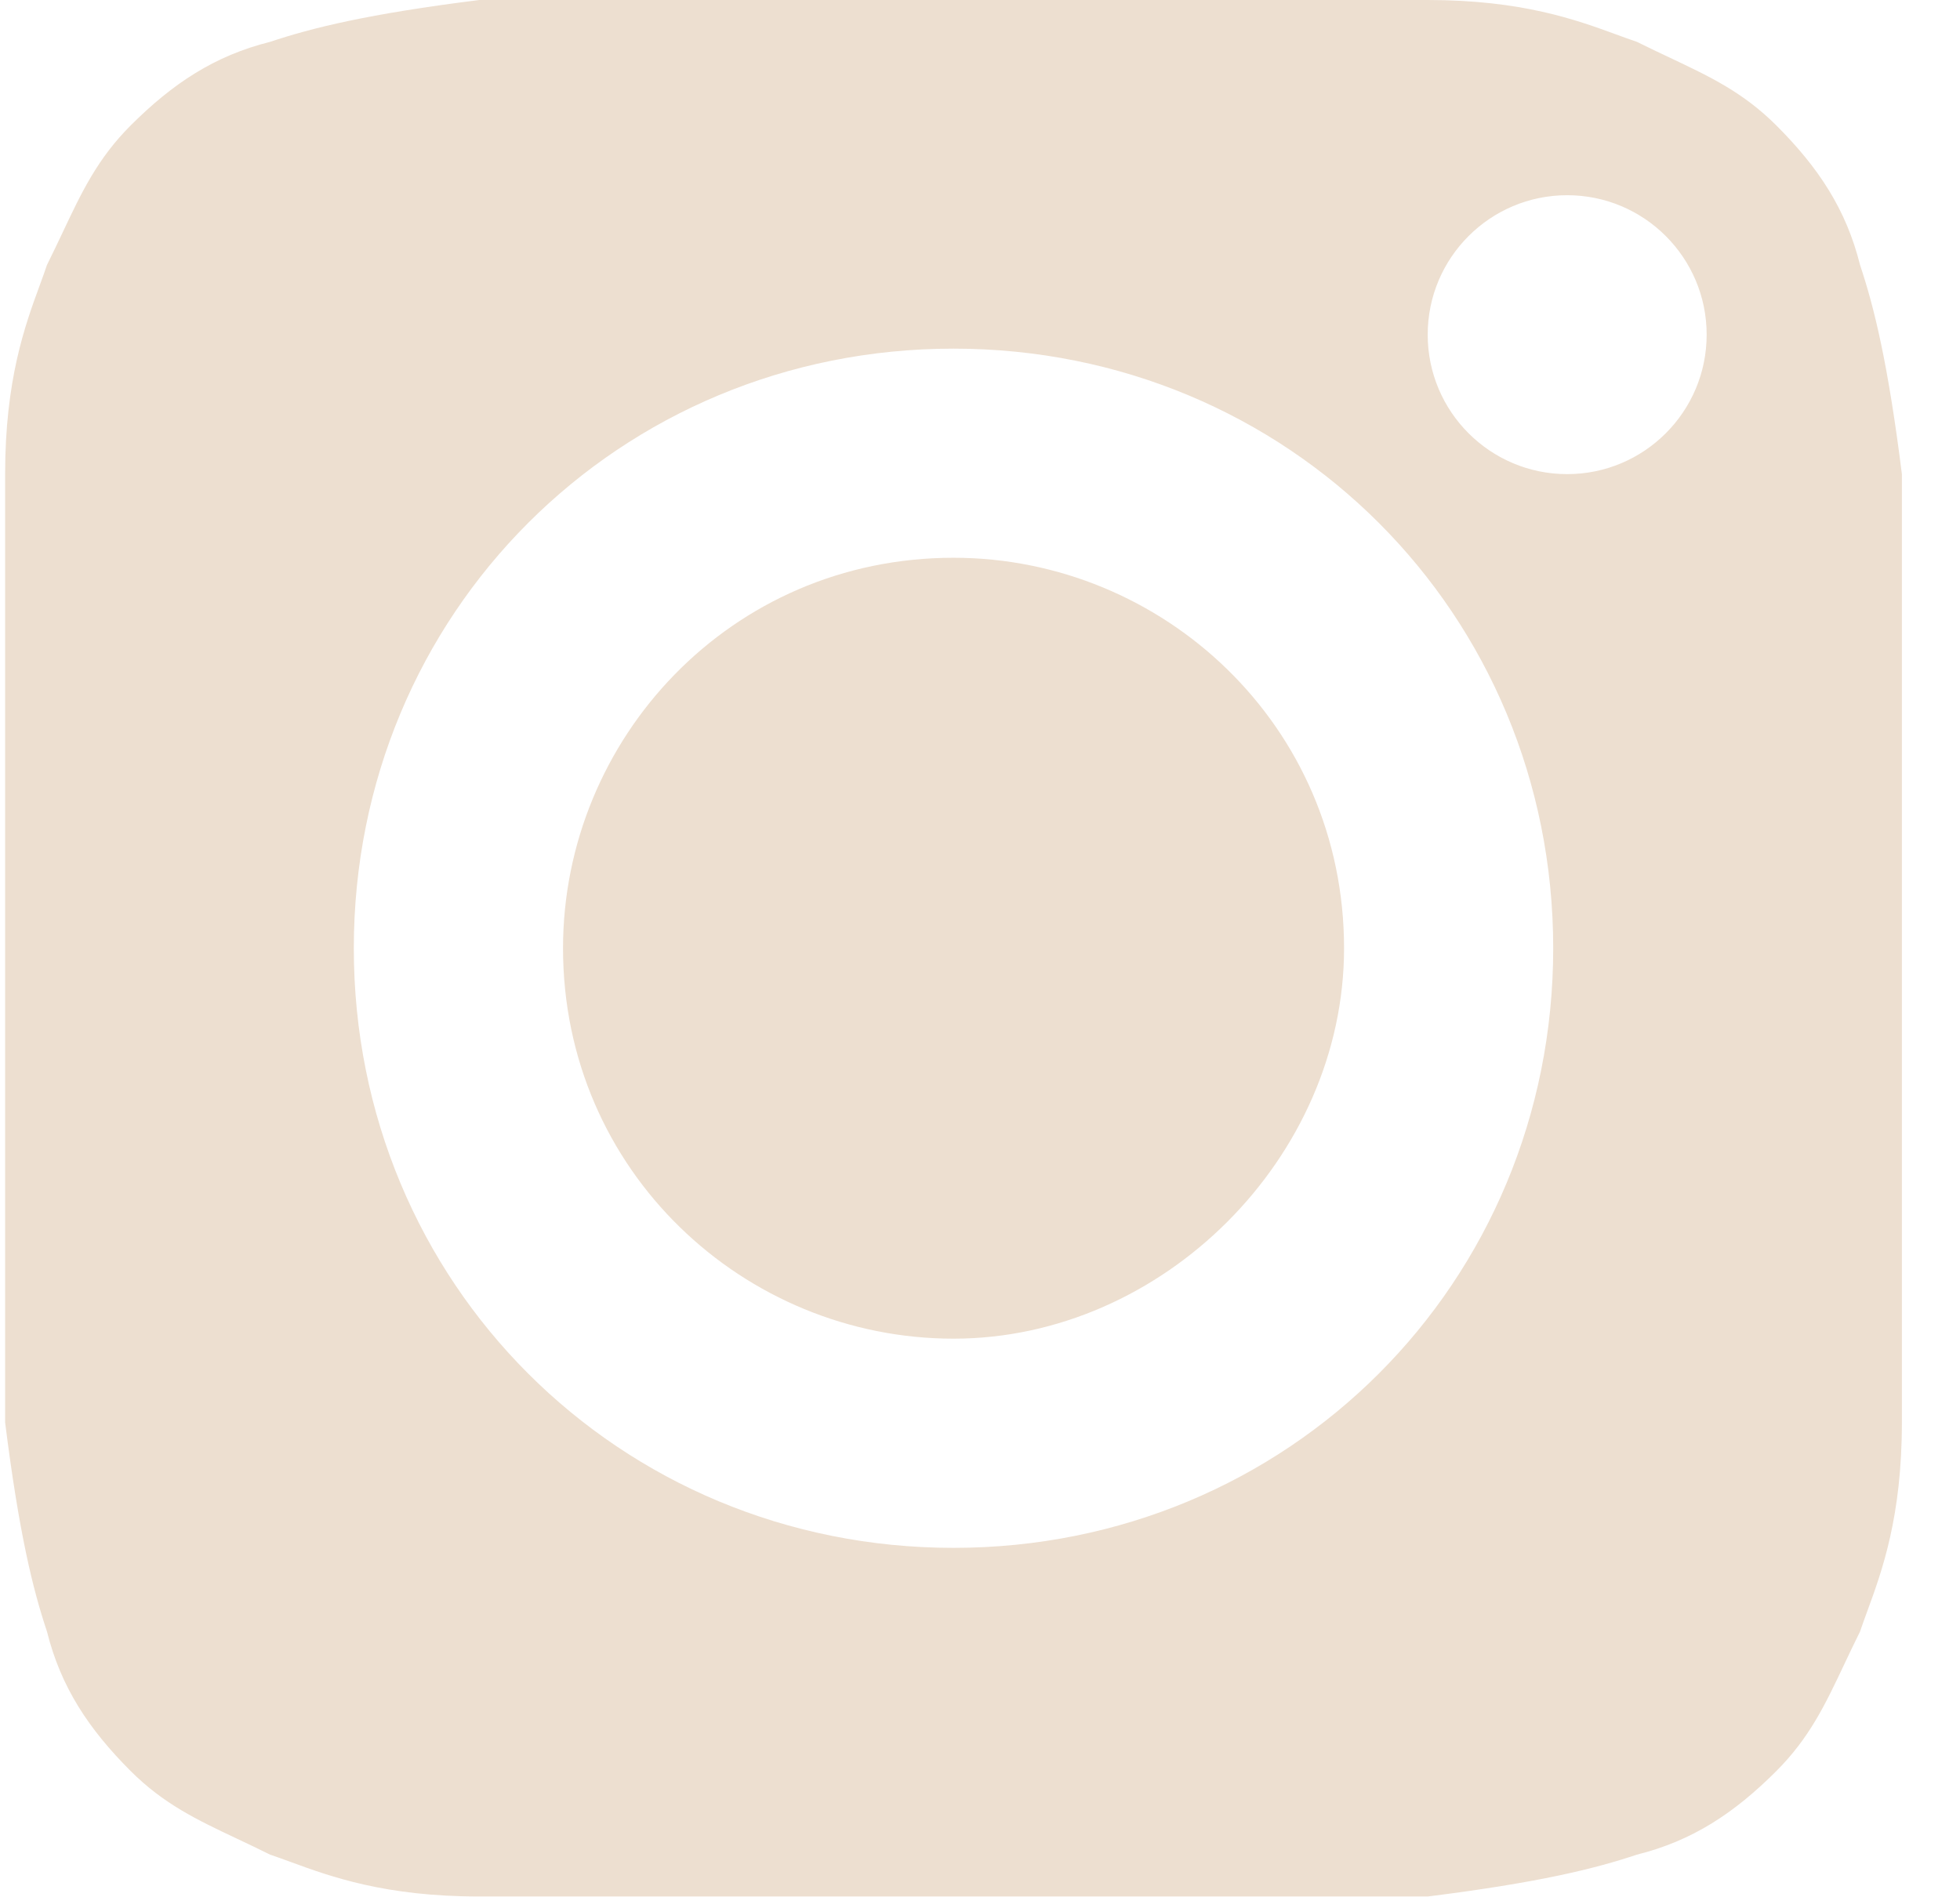
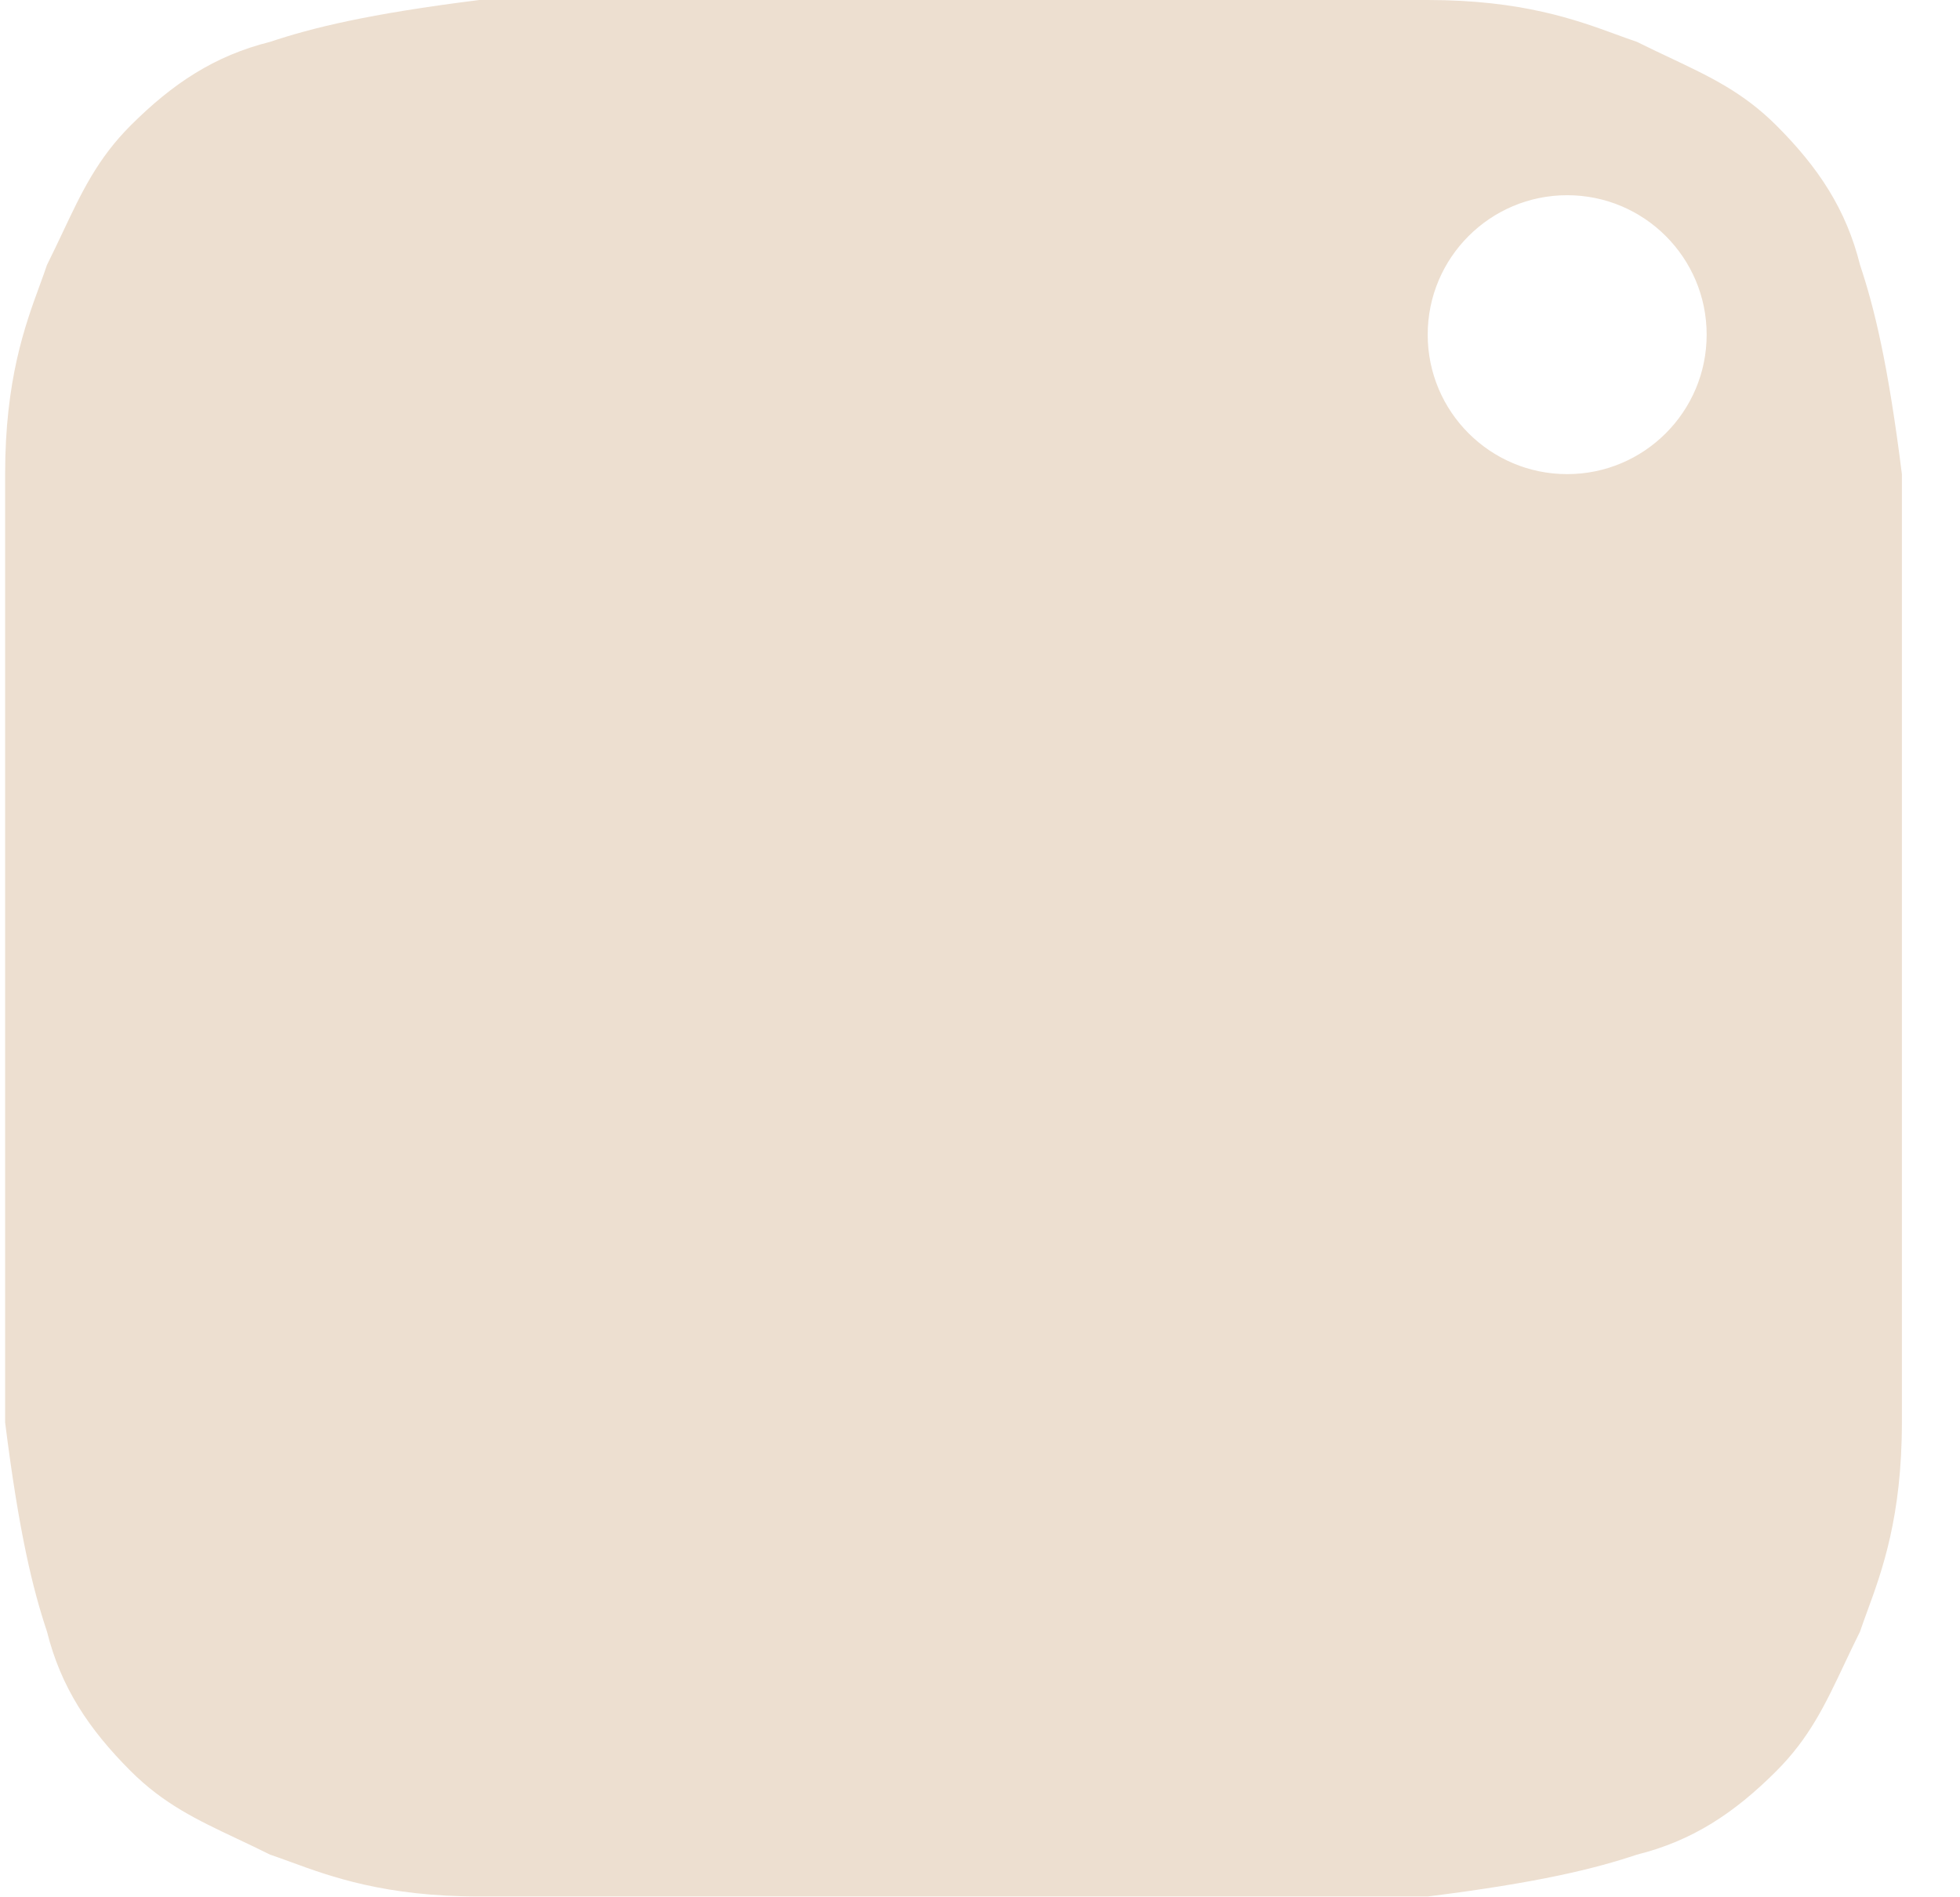
<svg xmlns="http://www.w3.org/2000/svg" width="31" height="30" viewBox="0 0 31 30" fill="none">
  <path d="M15.081 21.176C11.772 21.176 8.905 18.529 8.905 15C8.905 11.691 11.552 8.823 15.081 8.823C18.39 8.823 21.258 11.47 21.258 15C21.258 18.309 18.39 21.176 15.081 21.176Z" fill="#EDDFD0" />
-   <path fill-rule="evenodd" clip-rule="evenodd" d="M22.581 0H7.581C5.816 0.221 4.934 0.441 4.272 0.662C3.39 0.882 2.728 1.324 2.066 1.985C1.543 2.509 1.295 3.033 0.996 3.666C0.917 3.832 0.835 4.007 0.743 4.191C0.709 4.294 0.669 4.401 0.627 4.517C0.396 5.147 0.081 6.008 0.081 7.5V22.5C0.302 24.265 0.522 25.147 0.743 25.809C0.963 26.691 1.405 27.353 2.066 28.015C2.59 28.538 3.114 28.786 3.747 29.085C3.914 29.164 4.088 29.246 4.272 29.338C4.375 29.372 4.482 29.412 4.598 29.454C5.228 29.685 6.089 30 7.581 30H22.581C24.346 29.779 25.228 29.559 25.89 29.338C26.772 29.118 27.434 28.677 28.096 28.015C28.619 27.491 28.867 26.967 29.166 26.334C29.245 26.168 29.327 25.993 29.419 25.809C29.453 25.706 29.493 25.599 29.535 25.483C29.766 24.853 30.081 23.992 30.081 22.5V7.5C29.86 5.735 29.64 4.853 29.419 4.191C29.199 3.309 28.758 2.647 28.096 1.985C27.572 1.462 27.048 1.214 26.416 0.915C26.249 0.836 26.074 0.754 25.89 0.662C25.788 0.628 25.68 0.588 25.564 0.546C24.934 0.315 24.073 0 22.581 0ZM15.081 5.515C9.787 5.515 5.596 9.706 5.596 15C5.596 20.294 9.787 24.485 15.081 24.485C20.375 24.485 24.566 20.294 24.566 15C24.566 9.706 20.375 5.515 15.081 5.515ZM26.993 5.294C26.993 6.512 26.005 7.5 24.787 7.5C23.569 7.5 22.581 6.512 22.581 5.294C22.581 4.076 23.569 3.088 24.787 3.088C26.005 3.088 26.993 4.076 26.993 5.294Z" fill="#EDDFD0" />
+   <path fillRule="evenodd" clipRule="evenodd" d="M22.581 0H7.581C5.816 0.221 4.934 0.441 4.272 0.662C3.39 0.882 2.728 1.324 2.066 1.985C1.543 2.509 1.295 3.033 0.996 3.666C0.917 3.832 0.835 4.007 0.743 4.191C0.709 4.294 0.669 4.401 0.627 4.517C0.396 5.147 0.081 6.008 0.081 7.5V22.5C0.302 24.265 0.522 25.147 0.743 25.809C0.963 26.691 1.405 27.353 2.066 28.015C2.59 28.538 3.114 28.786 3.747 29.085C3.914 29.164 4.088 29.246 4.272 29.338C4.375 29.372 4.482 29.412 4.598 29.454C5.228 29.685 6.089 30 7.581 30H22.581C24.346 29.779 25.228 29.559 25.89 29.338C26.772 29.118 27.434 28.677 28.096 28.015C28.619 27.491 28.867 26.967 29.166 26.334C29.245 26.168 29.327 25.993 29.419 25.809C29.453 25.706 29.493 25.599 29.535 25.483C29.766 24.853 30.081 23.992 30.081 22.5V7.5C29.86 5.735 29.64 4.853 29.419 4.191C29.199 3.309 28.758 2.647 28.096 1.985C27.572 1.462 27.048 1.214 26.416 0.915C26.249 0.836 26.074 0.754 25.89 0.662C25.788 0.628 25.68 0.588 25.564 0.546C24.934 0.315 24.073 0 22.581 0ZM15.081 5.515C9.787 5.515 5.596 9.706 5.596 15C5.596 20.294 9.787 24.485 15.081 24.485C20.375 24.485 24.566 20.294 24.566 15C24.566 9.706 20.375 5.515 15.081 5.515ZM26.993 5.294C26.993 6.512 26.005 7.5 24.787 7.5C23.569 7.5 22.581 6.512 22.581 5.294C22.581 4.076 23.569 3.088 24.787 3.088C26.005 3.088 26.993 4.076 26.993 5.294Z" fill="#EDDFD0" />
</svg>
